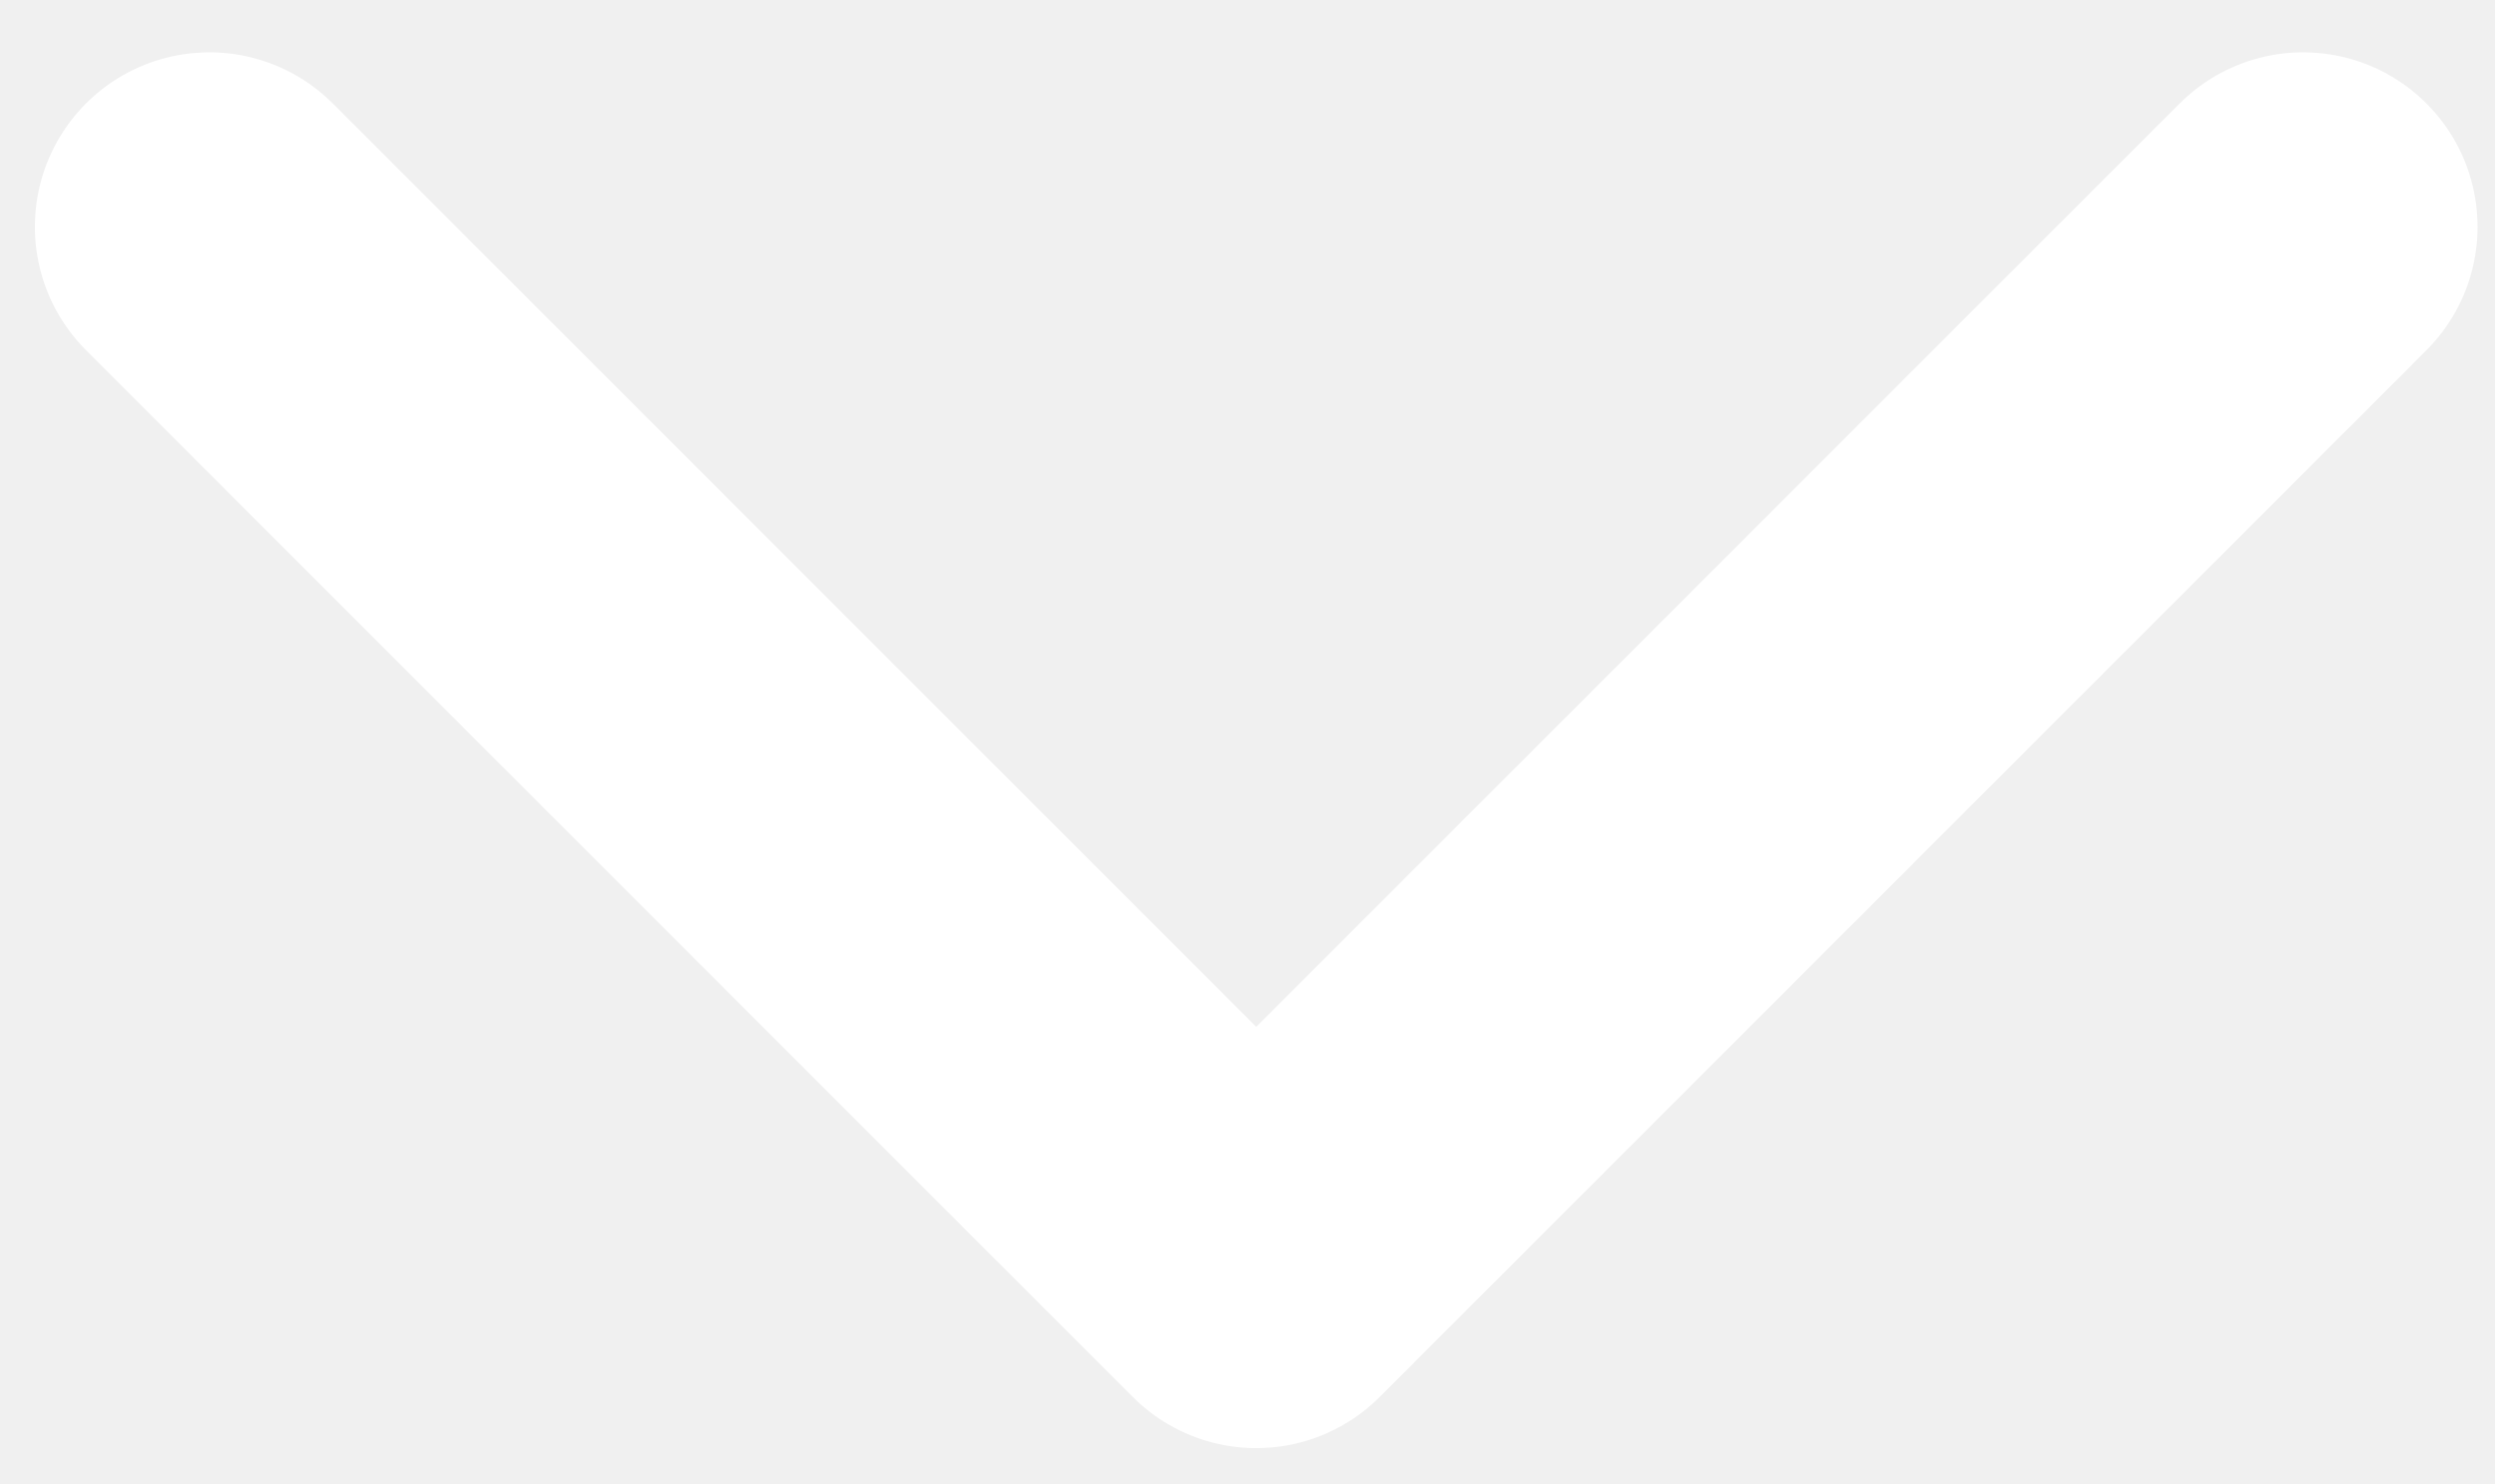
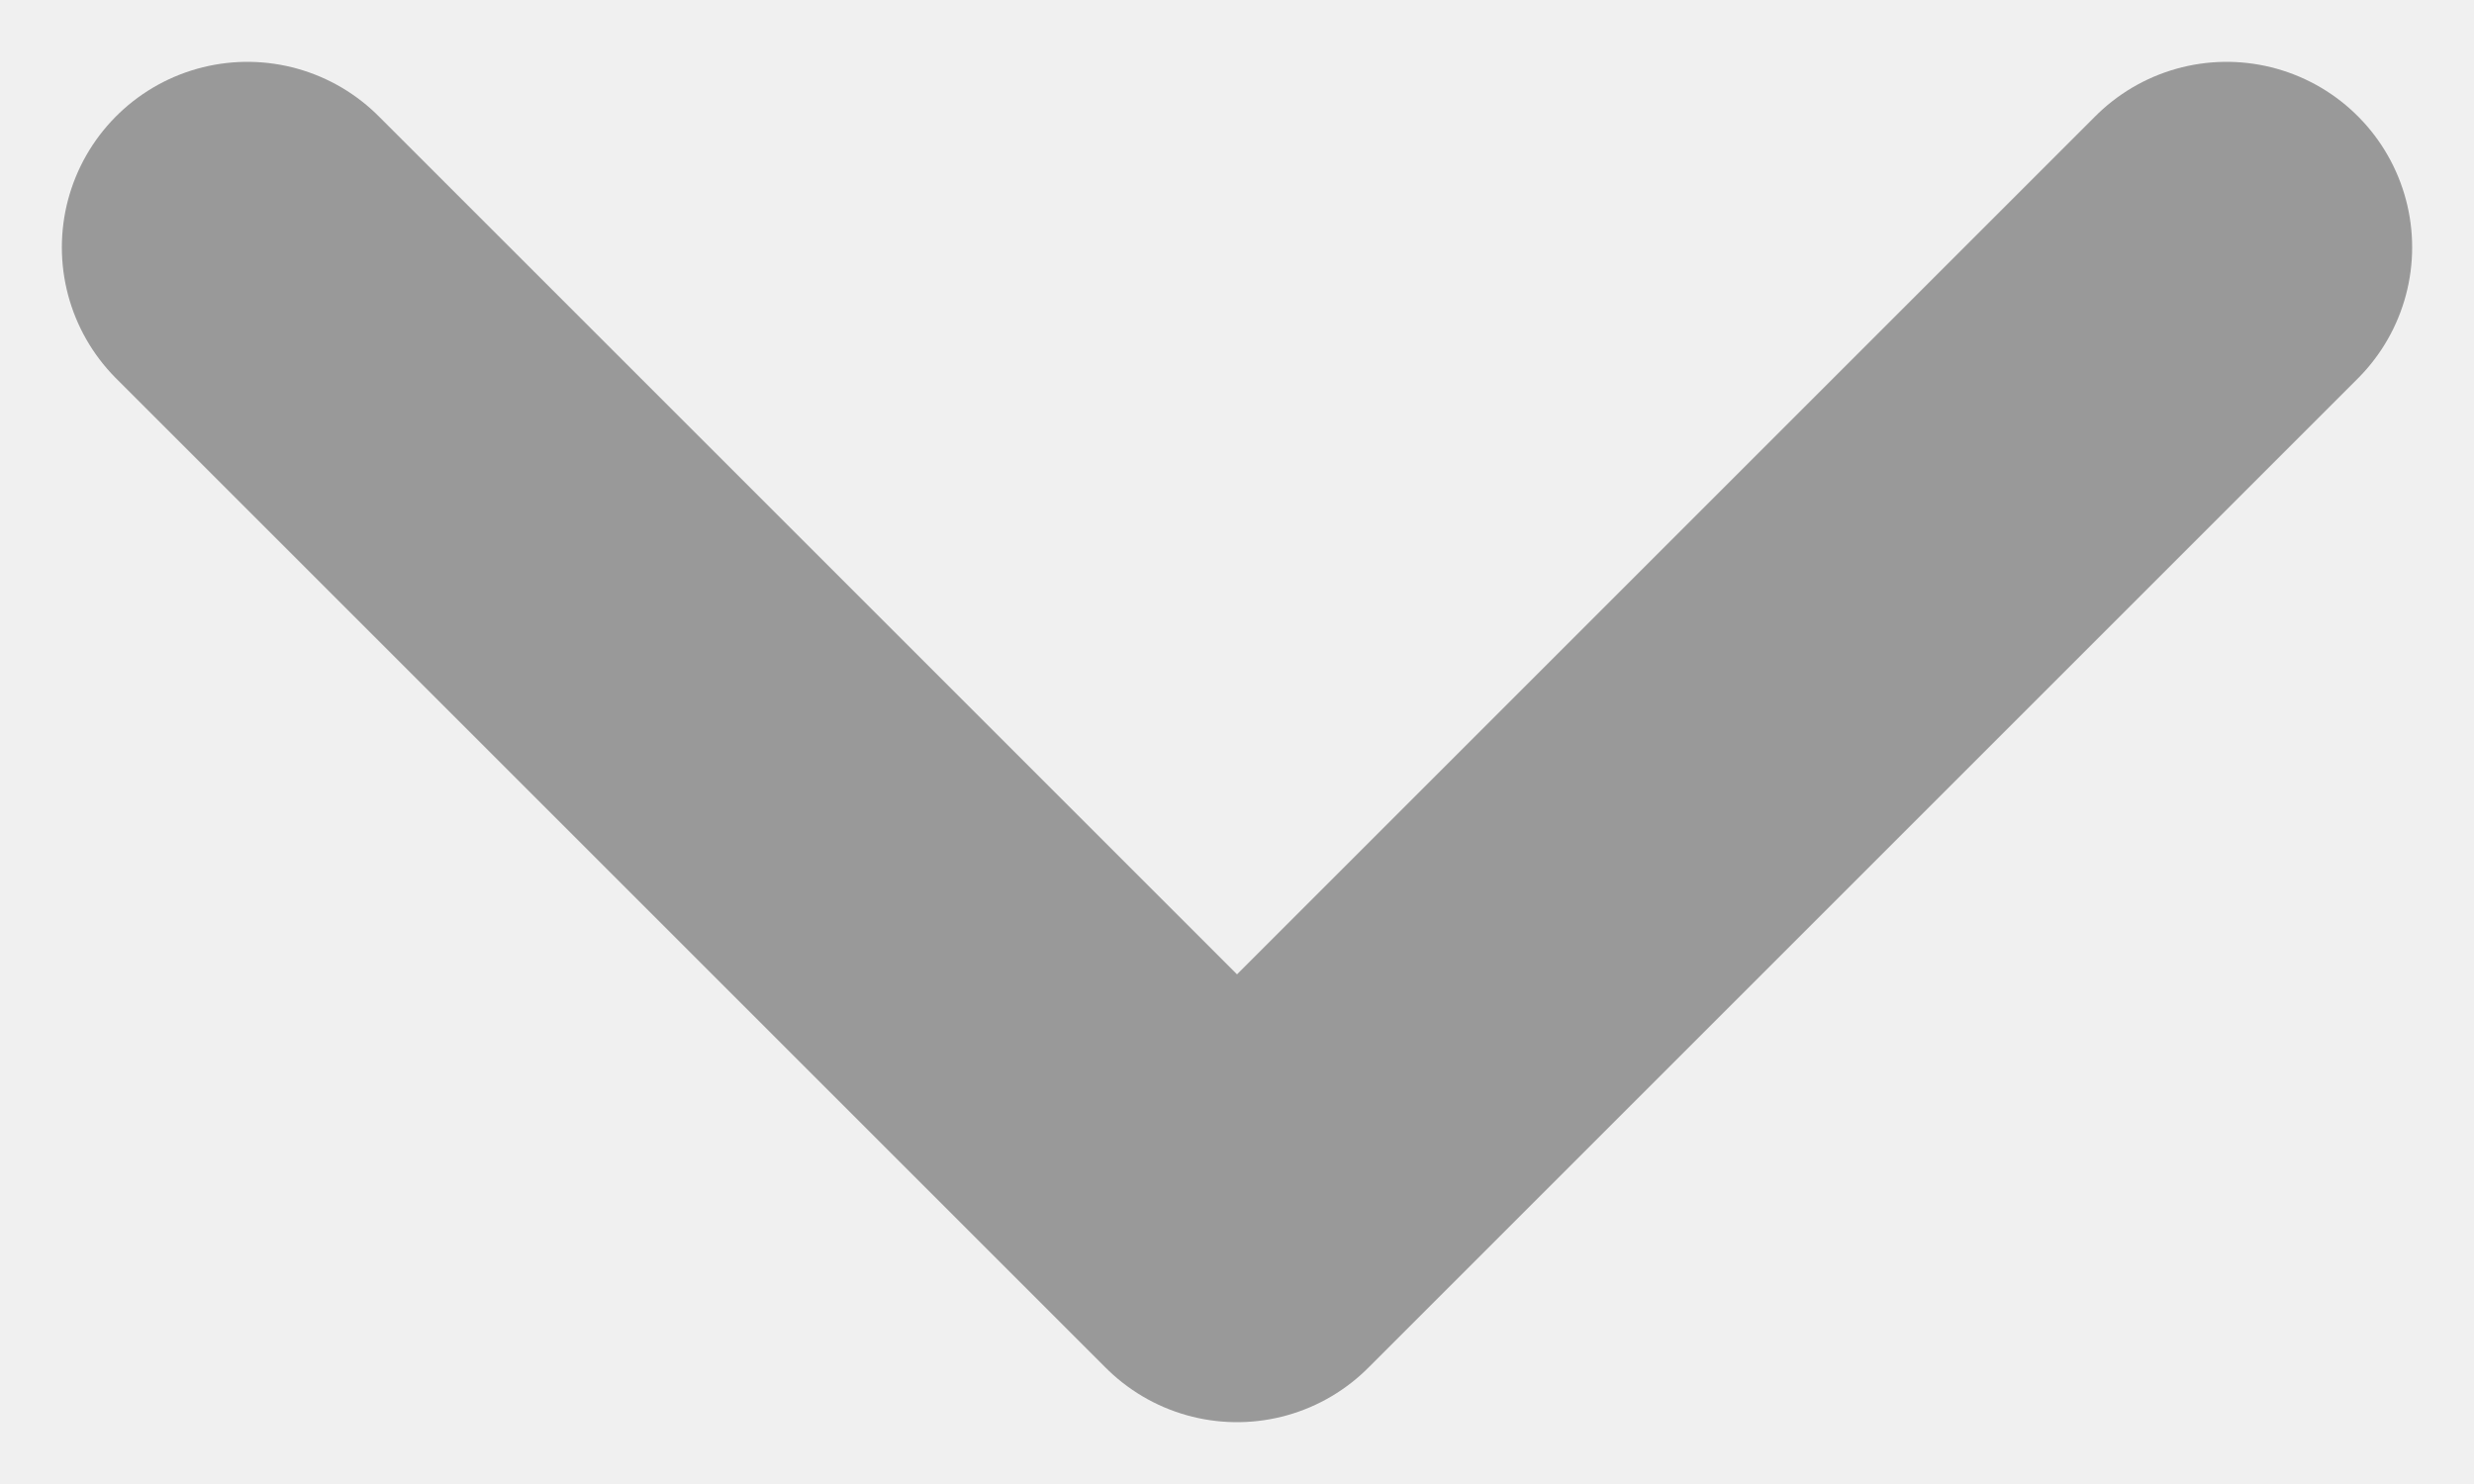
- <svg xmlns="http://www.w3.org/2000/svg" version="1.1" id="Слой_1" x="0px" y="0px" viewBox="0 0 14.3 8.5" style="enable-background:new 0 0 14.3 8.5;" xml:space="preserve">
-   <style type="text/css">
- 	.st0{fill:none;stroke:#FFFFFF;stroke-width:2;stroke-linecap:round;stroke-linejoin:round;}
- </style>
-   <path class="st0" d="M1.2,1.3l6,6l6-6" />
+ <svg xmlns="http://www.w3.org/2000/svg" width="10" height="6" viewBox="0 0 10 6" fill="none">
+   <path d="M1 1L5 5L9 1" stroke="#999999" stroke-width="1.5" stroke-linecap="round" stroke-linejoin="round" />
</svg>
